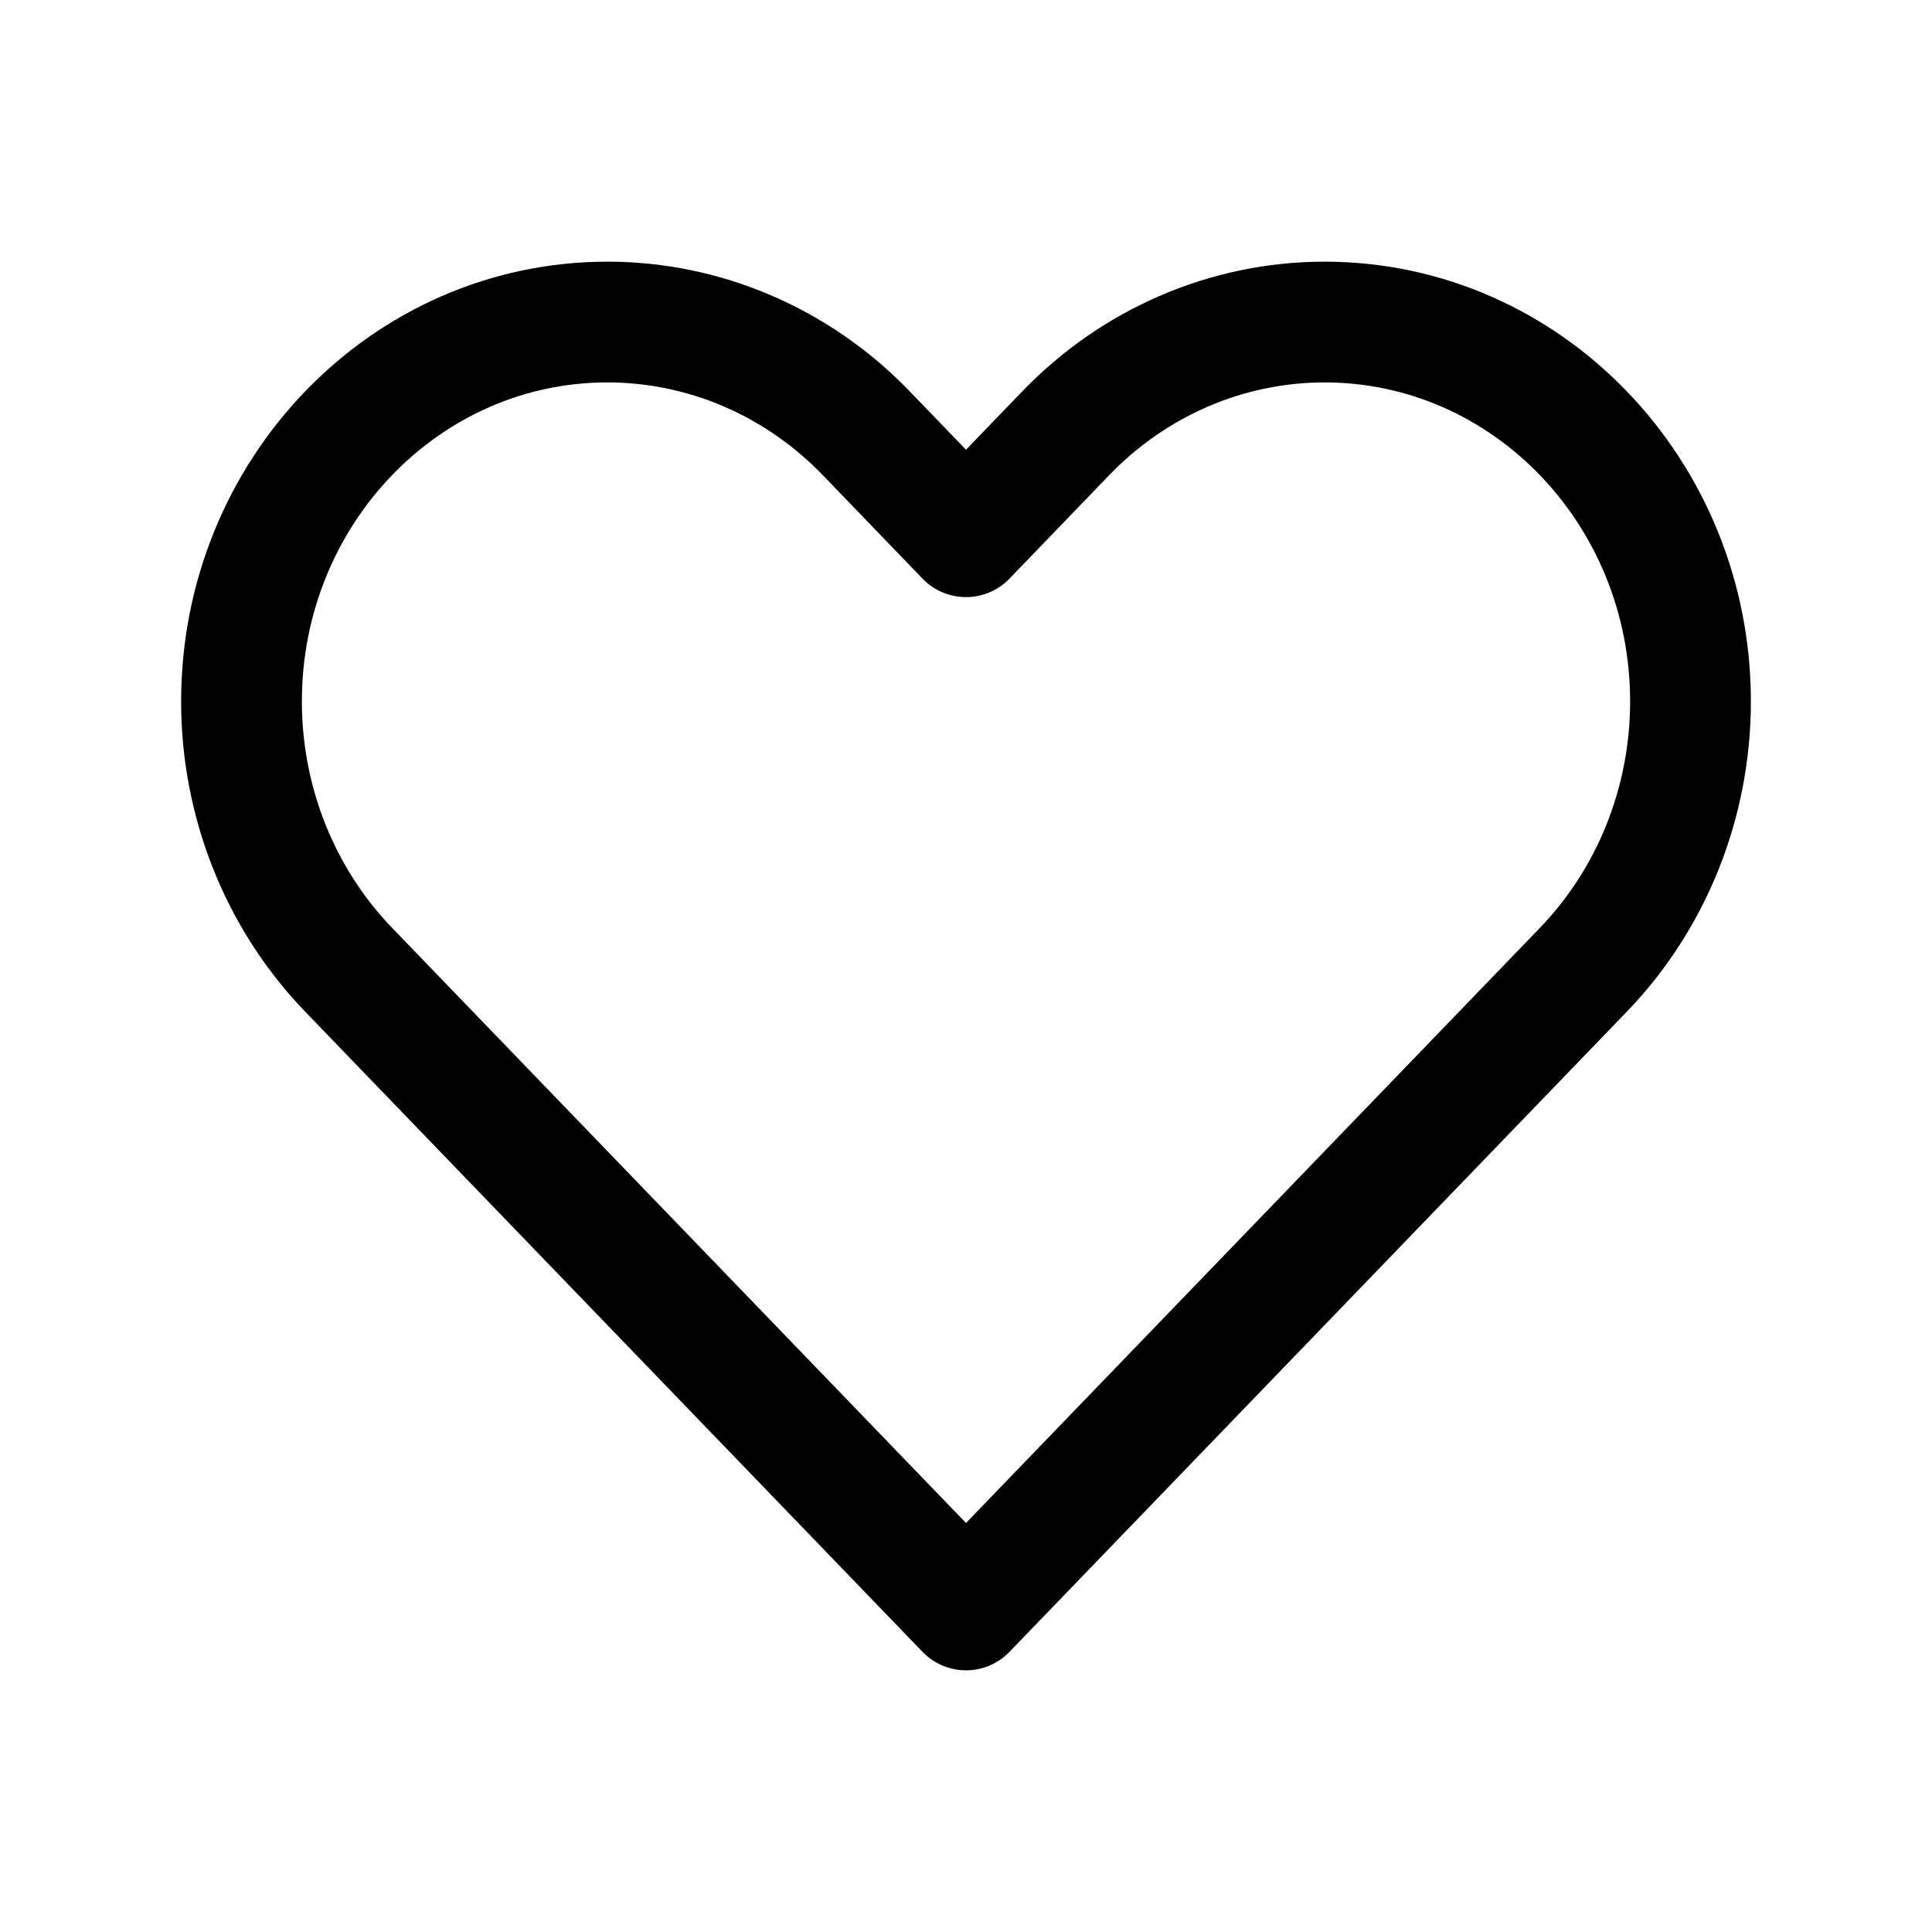
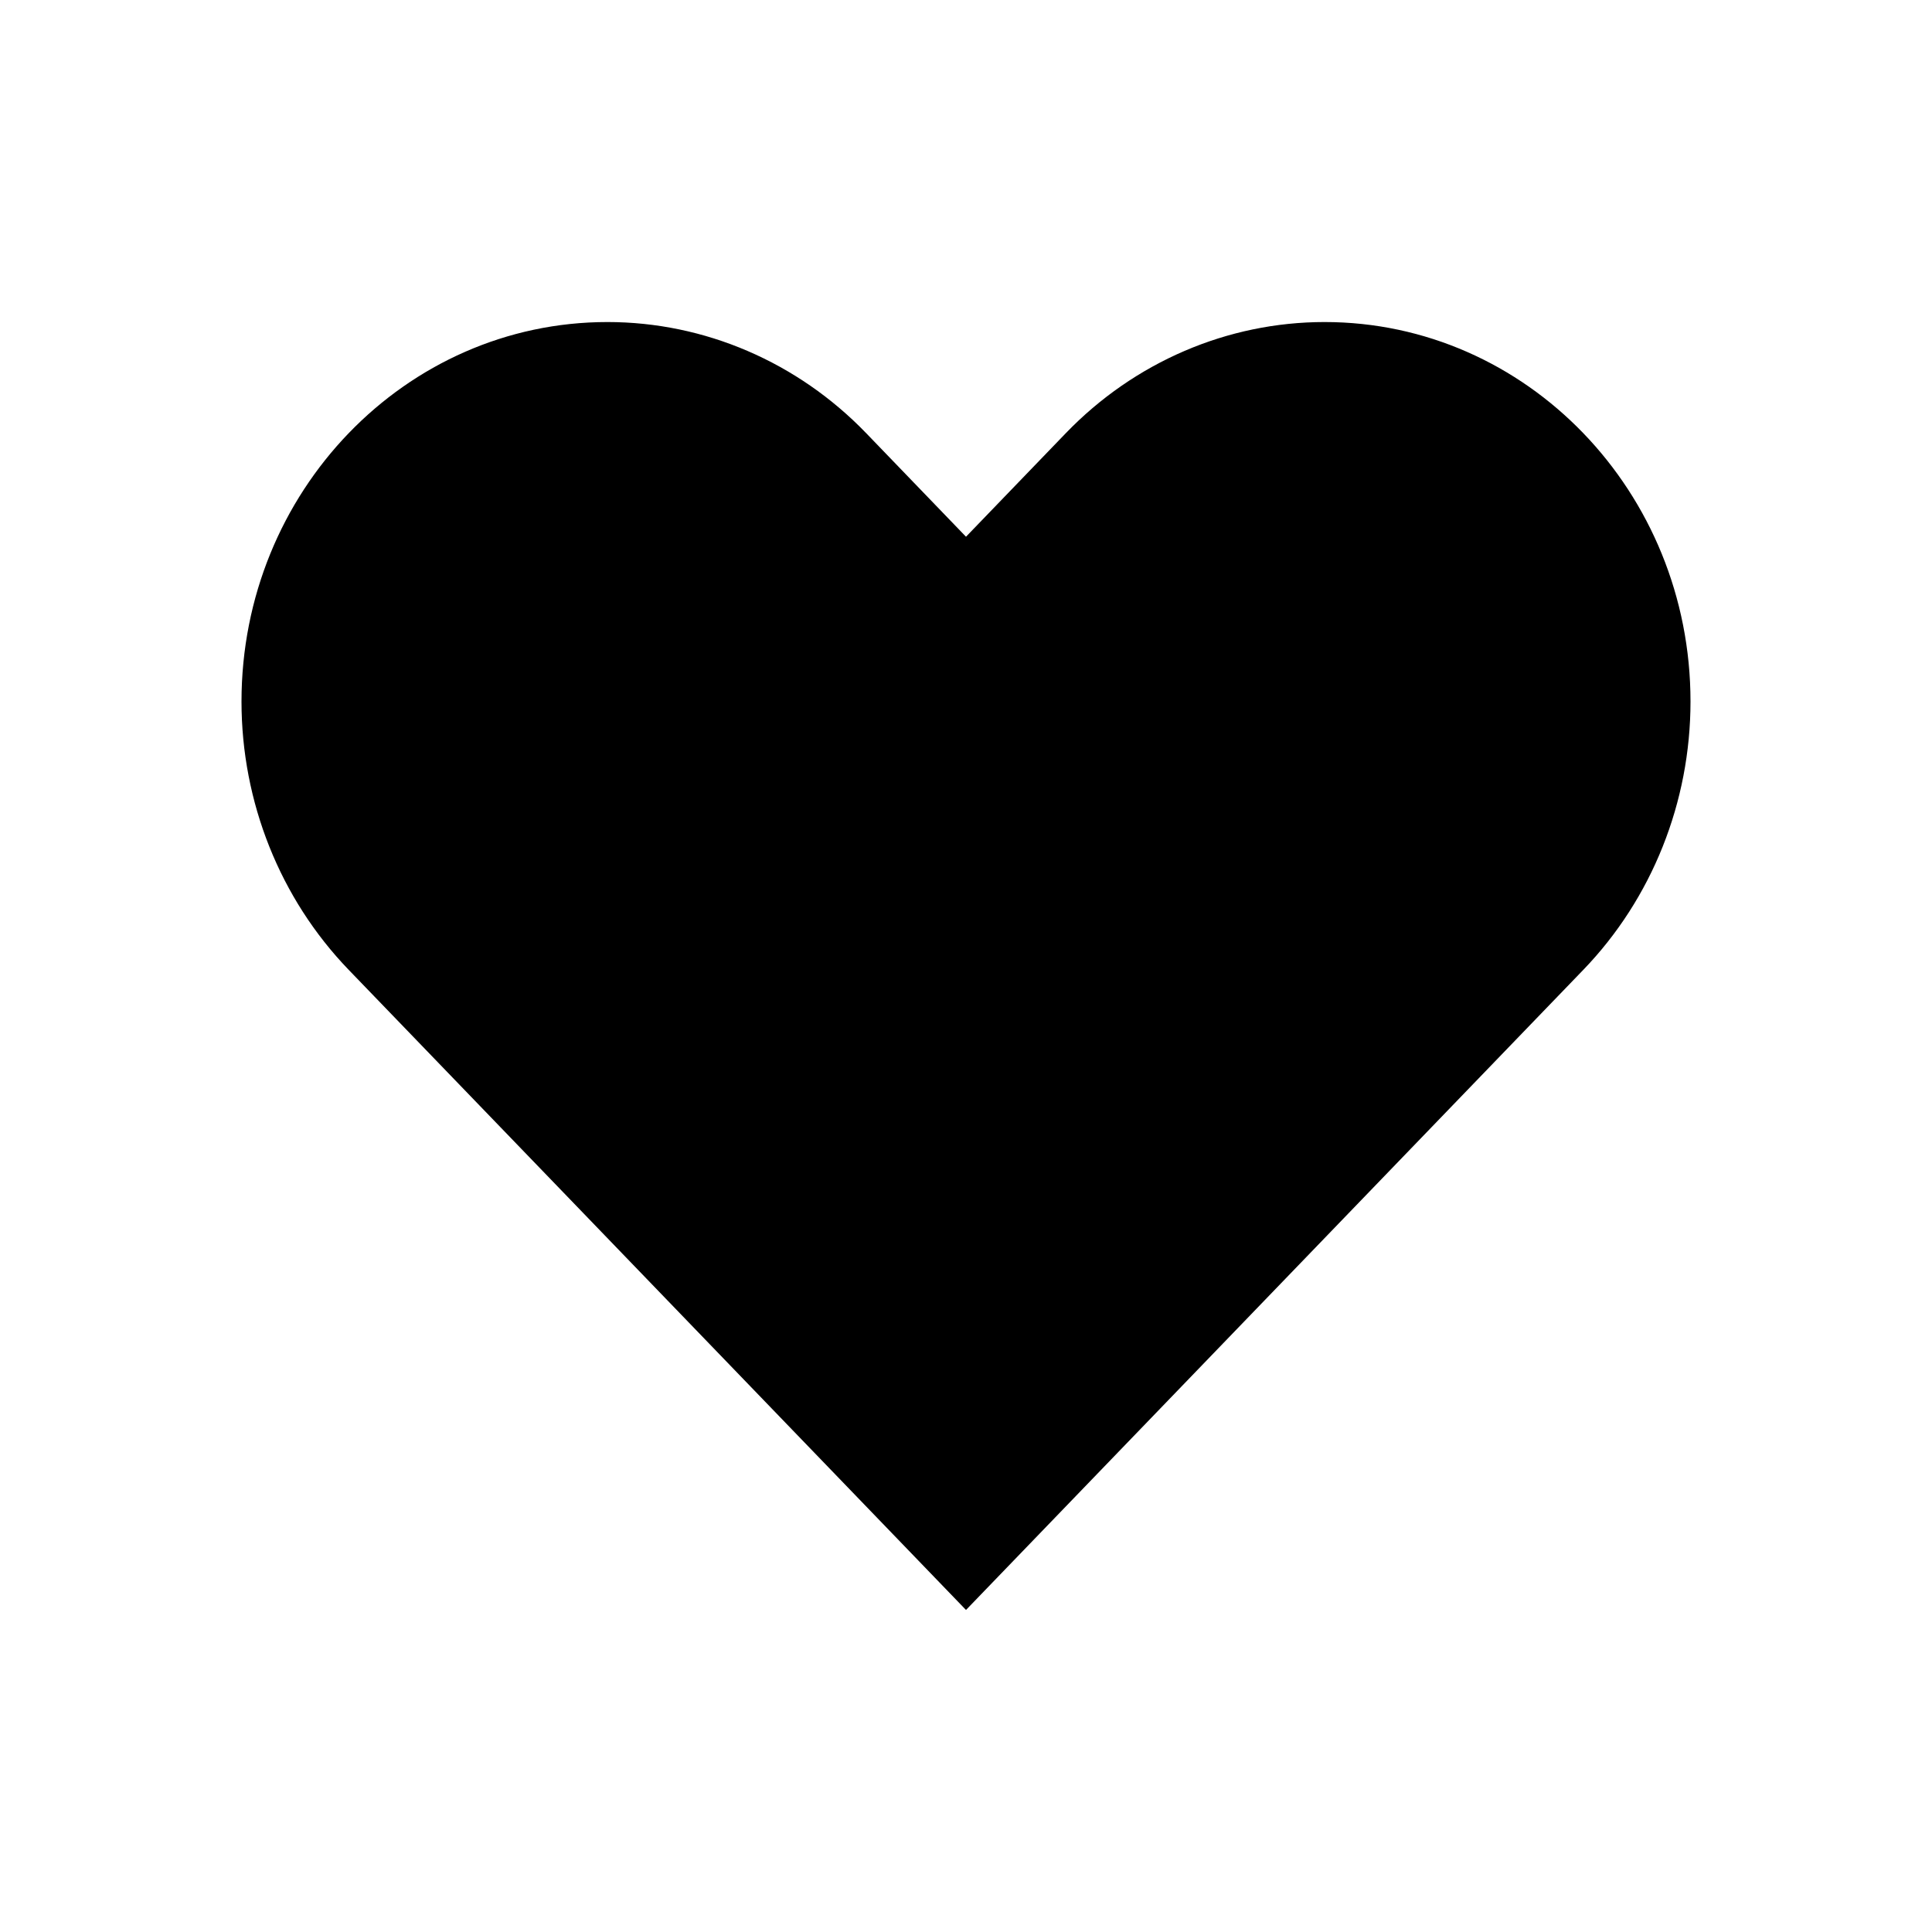
<svg xmlns="http://www.w3.org/2000/svg" version="1.1" width="32" height="32" viewBox="0 0 32 32">
-   <path fill="none" stroke-linejoin="round" stroke-linecap="round" stroke-miterlimit="4" stroke-width="2" stroke="#000" d="M5.775 16.063l10.225 10.603 10.225-10.603c1.137-1.179 1.775-2.777 1.775-4.444 0-3.471-2.714-6.285-6.061-6.285-1.607 0-3.149 0.662-4.286 1.841l-1.653 1.715-1.653-1.715c-1.137-1.179-2.678-1.841-4.286-1.841-3.347 0-6.061 2.814-6.061 6.285 0 1.667 0.639 3.266 1.775 4.444z" />
+   <path stroke-linejoin="round" stroke-linecap="round" stroke-miterlimit="4" stroke-width="2" d="M5.775 16.063l10.225 10.603 10.225-10.603c1.137-1.179 1.775-2.777 1.775-4.444 0-3.471-2.714-6.285-6.061-6.285-1.607 0-3.149 0.662-4.286 1.841l-1.653 1.715-1.653-1.715c-1.137-1.179-2.678-1.841-4.286-1.841-3.347 0-6.061 2.814-6.061 6.285 0 1.667 0.639 3.266 1.775 4.444z" />
</svg>
